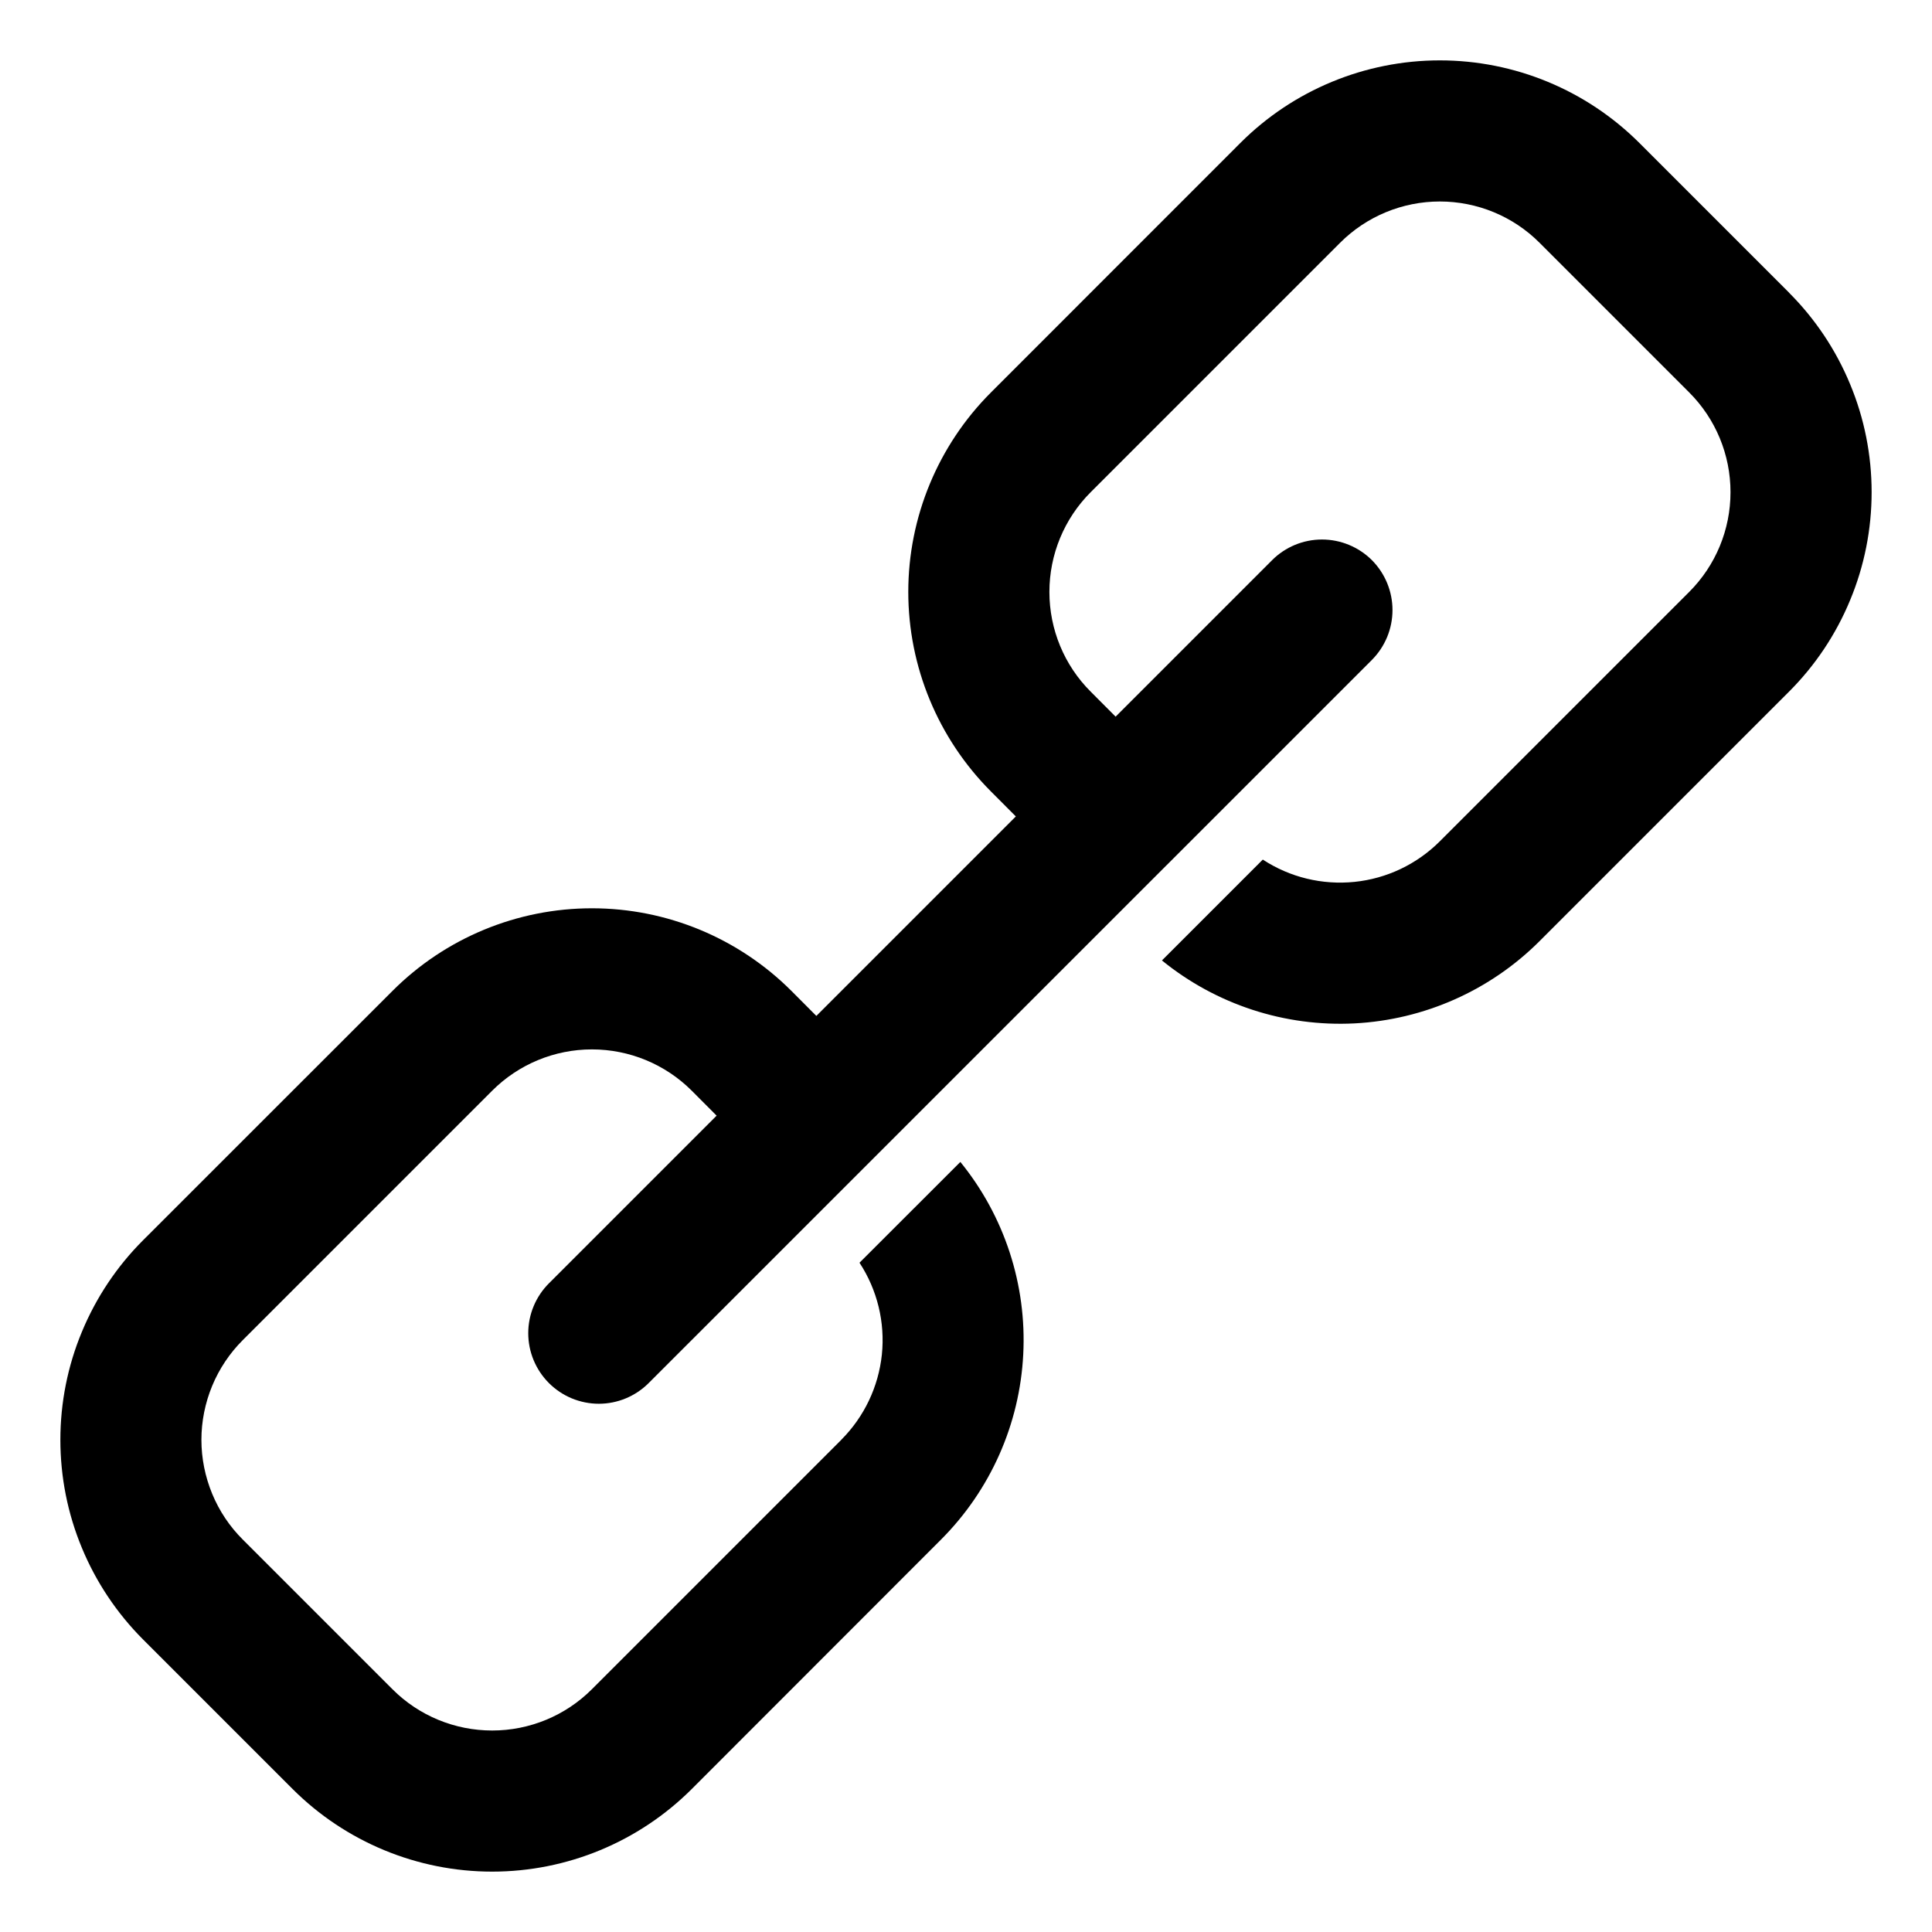
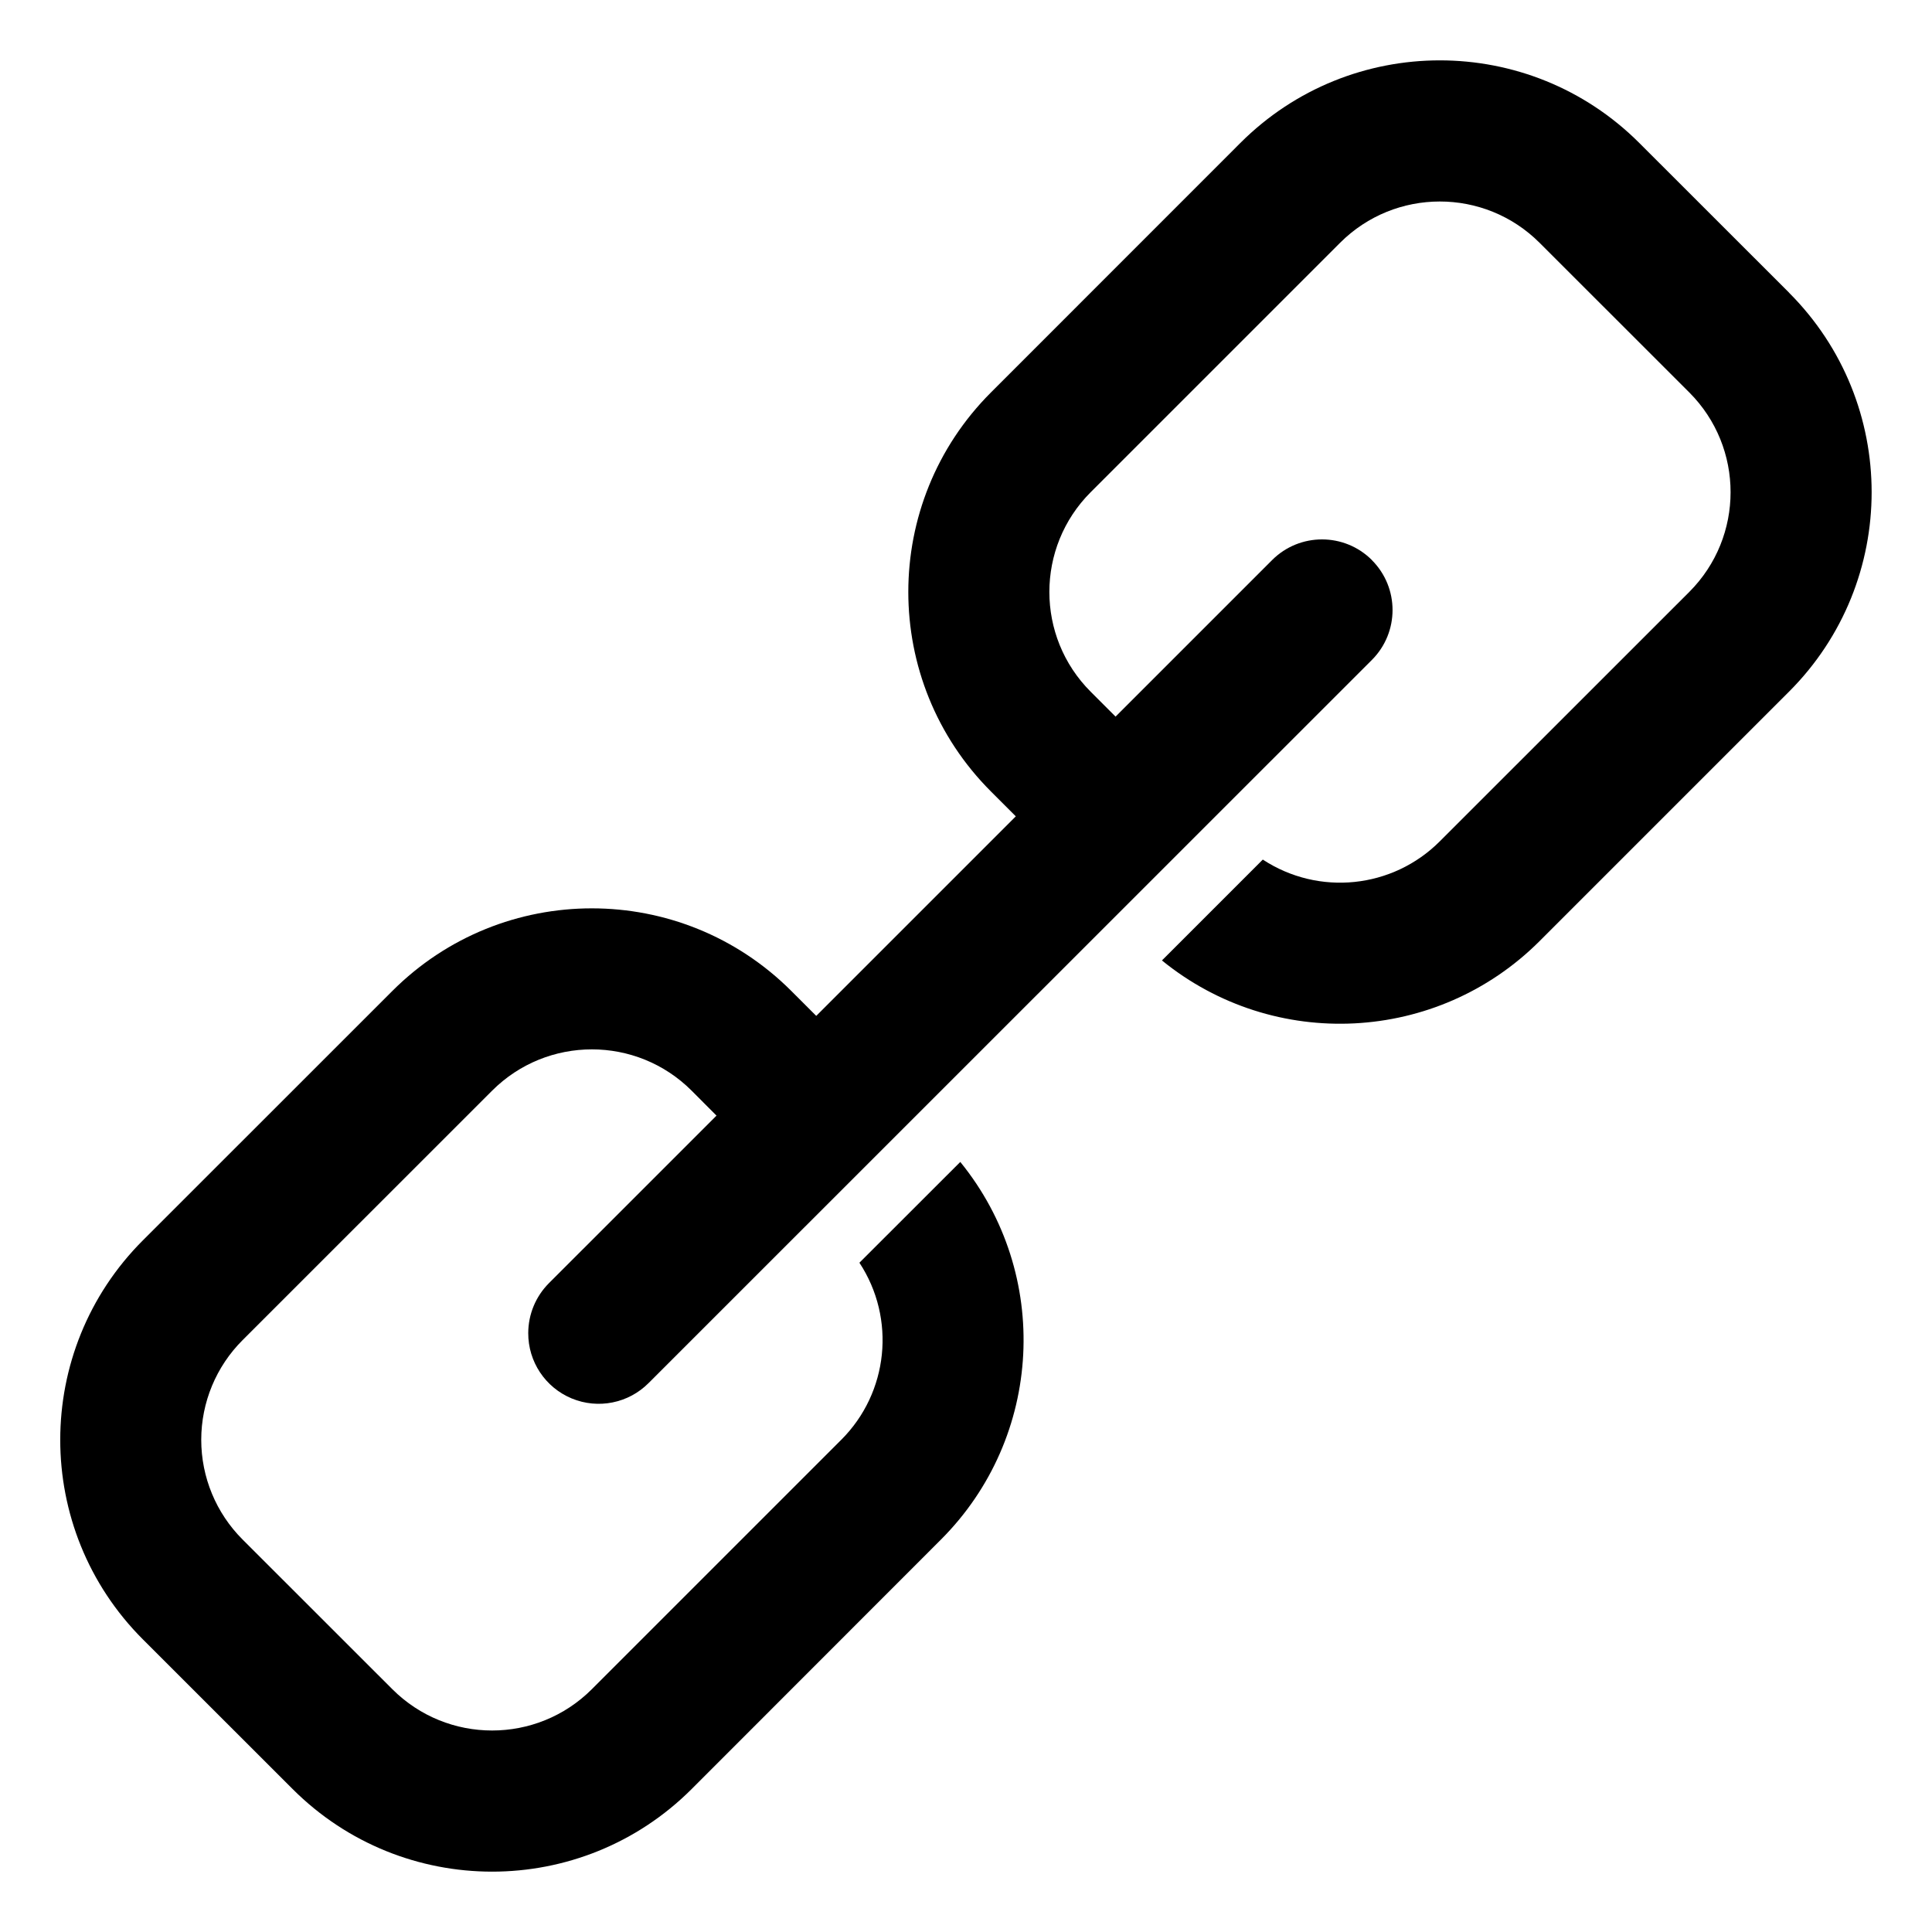
- <svg xmlns="http://www.w3.org/2000/svg" width="24" height="24" viewBox="0 0 24 24" fill="none">
-   <path d="M22.224 3.635L20.365 1.776C19.707 1.119 18.816 0.75 17.886 0.75C16.957 0.75 16.065 1.119 15.408 1.776L12.31 4.875C11.653 5.532 11.283 6.424 11.283 7.353C11.283 8.283 11.653 9.174 12.31 9.832L12.619 10.142L13.182 10.704L14.421 9.465L13.859 8.903L13.549 8.592C13.22 8.264 13.036 7.818 13.036 7.353C13.036 6.889 13.22 6.443 13.549 6.114L16.647 3.016C16.976 2.687 17.422 2.503 17.886 2.503C18.351 2.503 18.797 2.687 19.125 3.016L20.984 4.875C21.313 5.204 21.497 5.649 21.497 6.114C21.497 6.579 21.313 7.024 20.984 7.353L17.886 10.451C17.601 10.736 17.227 10.914 16.827 10.955C16.426 10.996 16.024 10.899 15.687 10.678L14.434 11.931C15.107 12.478 15.959 12.757 16.826 12.713C17.692 12.668 18.512 12.304 19.125 11.691L22.224 8.592C22.549 8.267 22.807 7.881 22.983 7.455C23.16 7.03 23.25 6.574 23.25 6.114C23.25 5.654 23.16 5.198 22.983 4.773C22.807 4.347 22.549 3.961 22.224 3.636V3.635ZM10.451 17.886L7.353 20.984C7.024 21.313 6.579 21.497 6.114 21.497C5.649 21.497 5.203 21.313 4.875 20.984L3.016 19.125C2.853 18.963 2.724 18.77 2.636 18.557C2.548 18.344 2.502 18.116 2.502 17.886C2.502 17.656 2.548 17.428 2.636 17.215C2.724 17.003 2.853 16.81 3.016 16.647L6.114 13.549C6.443 13.22 6.889 13.036 7.353 13.036C7.818 13.036 8.264 13.22 8.593 13.549L8.902 13.859L9.464 14.421L10.704 13.182L10.141 12.62L9.832 12.31C9.174 11.652 8.283 11.283 7.353 11.283C6.424 11.283 5.532 11.652 4.875 12.31L1.776 15.408C1.451 15.733 1.193 16.12 1.017 16.545C0.84 16.97 0.75 17.426 0.75 17.886C0.75 18.347 0.84 18.802 1.017 19.228C1.193 19.653 1.451 20.039 1.776 20.365L3.635 22.224C4.293 22.881 5.184 23.25 6.114 23.25C7.044 23.25 7.935 22.881 8.593 22.224L11.69 19.125C12.303 18.511 12.667 17.692 12.711 16.826C12.756 15.959 12.477 15.107 11.93 14.434L10.677 15.686C10.898 16.023 10.996 16.426 10.955 16.826C10.913 17.227 10.735 17.601 10.45 17.886L10.451 17.886Z" fill="currentColor" />
-   <path d="M17.042 6.958C17.206 7.123 17.298 7.346 17.298 7.578C17.298 7.811 17.206 8.033 17.042 8.198L8.058 17.181C7.977 17.262 7.88 17.327 7.774 17.371C7.668 17.415 7.554 17.438 7.439 17.438C7.324 17.438 7.21 17.415 7.103 17.371C6.997 17.327 6.9 17.262 6.819 17.181C6.655 17.017 6.562 16.794 6.562 16.561C6.562 16.329 6.655 16.106 6.819 15.942L15.803 6.958C15.967 6.794 16.19 6.702 16.422 6.702C16.654 6.702 16.877 6.794 17.042 6.958Z" fill="currentColor" />
+ <svg xmlns="http://www.w3.org/2000/svg" width="24" height="24" fill="none">
+   <path fill="currentColor" d="m22.224 3.635-1.86-1.859a3.505 3.505 0 0 0-4.956 0L12.31 4.875a3.505 3.505 0 0 0 0 4.957l.31.31.562.562 1.24-1.239-.563-.562-.31-.31a1.753 1.753 0 0 1 0-2.479l3.098-3.098a1.753 1.753 0 0 1 2.478 0l1.86 1.859a1.753 1.753 0 0 1 0 2.478l-3.099 3.098a1.75 1.75 0 0 1-2.199.227l-1.253 1.253a3.506 3.506 0 0 0 4.691-.24l3.099-3.099a3.505 3.505 0 0 0 0-4.956M10.45 17.886l-3.098 3.098a1.753 1.753 0 0 1-2.478 0l-1.86-1.859a1.75 1.75 0 0 1 0-2.478l3.099-3.098a1.753 1.753 0 0 1 2.479 0l.309.31.562.562 1.24-1.239-.563-.562-.31-.31a3.505 3.505 0 0 0-4.956 0l-3.099 3.098a3.505 3.505 0 0 0 0 4.957l1.86 1.859a3.506 3.506 0 0 0 4.957 0l3.097-3.099a3.506 3.506 0 0 0 .24-4.691l-1.253 1.252a1.75 1.75 0 0 1-.226 2.2" />
+   <path fill="currentColor" d="M17.042 6.958a.877.877 0 0 1 0 1.24L8.058 17.18a.875.875 0 0 1-1.496-.62.88.88 0 0 1 .257-.62l8.984-8.983a.877.877 0 0 1 1.239 0" />
</svg>
